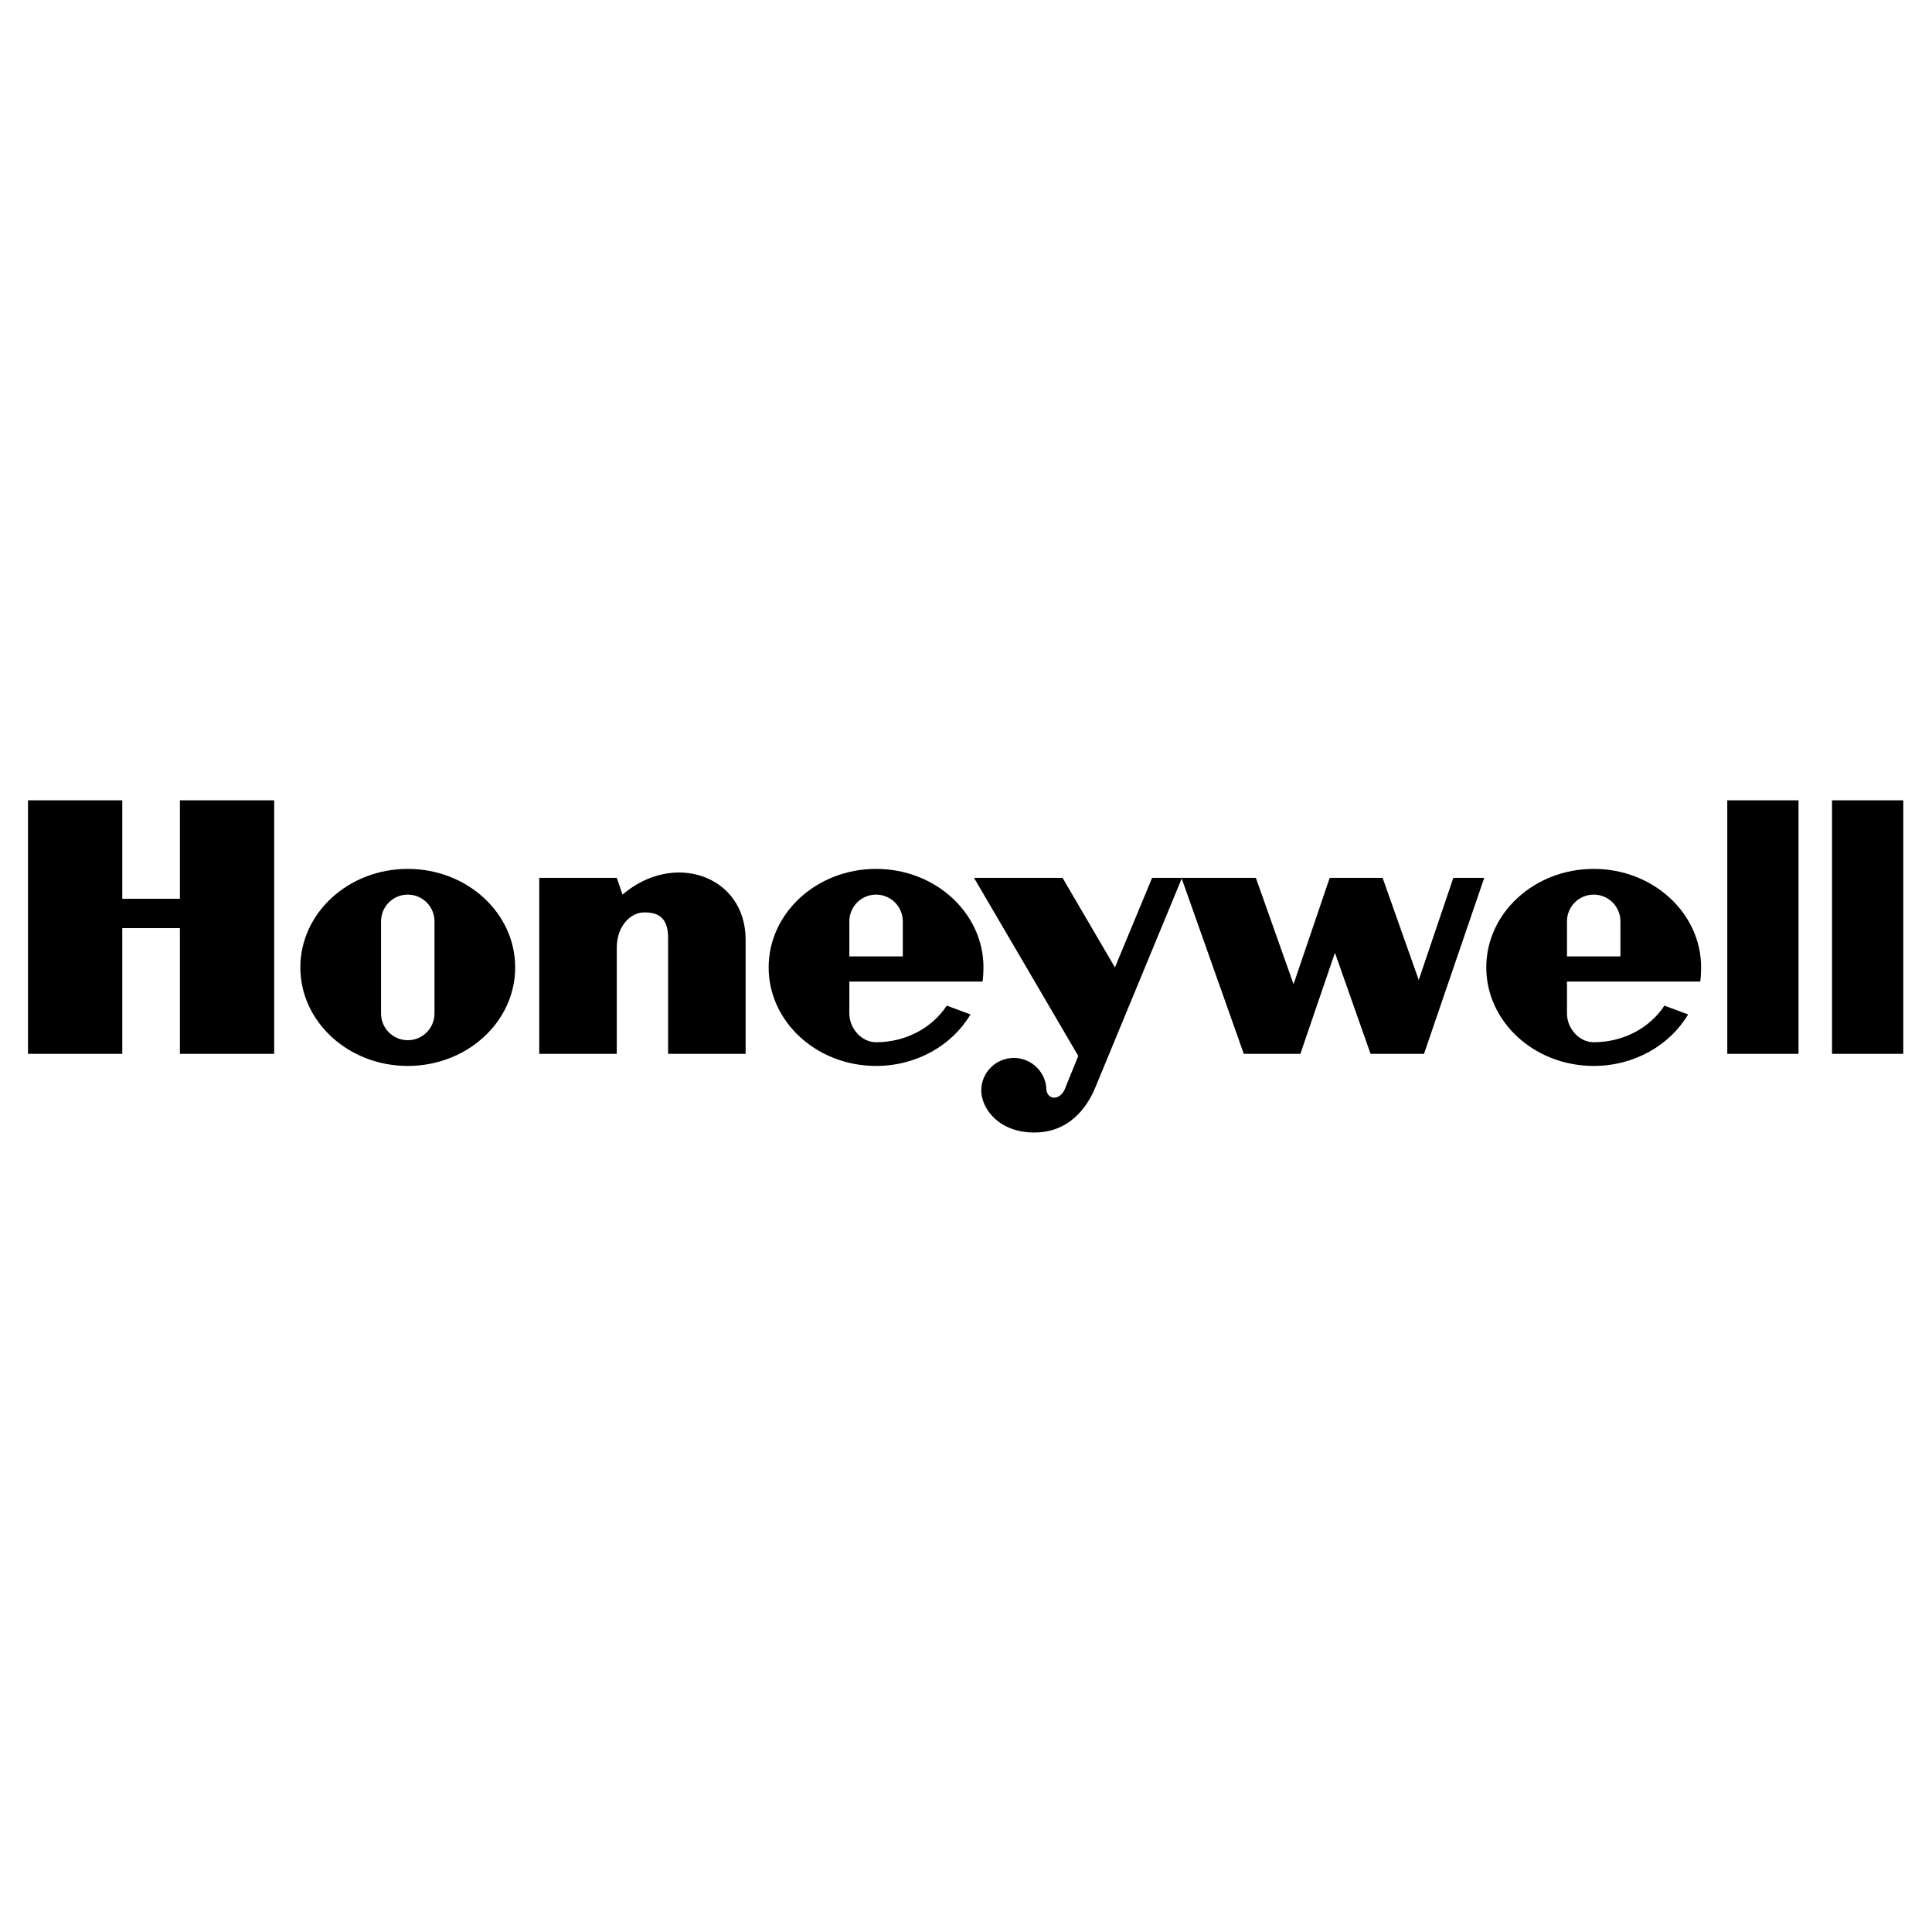
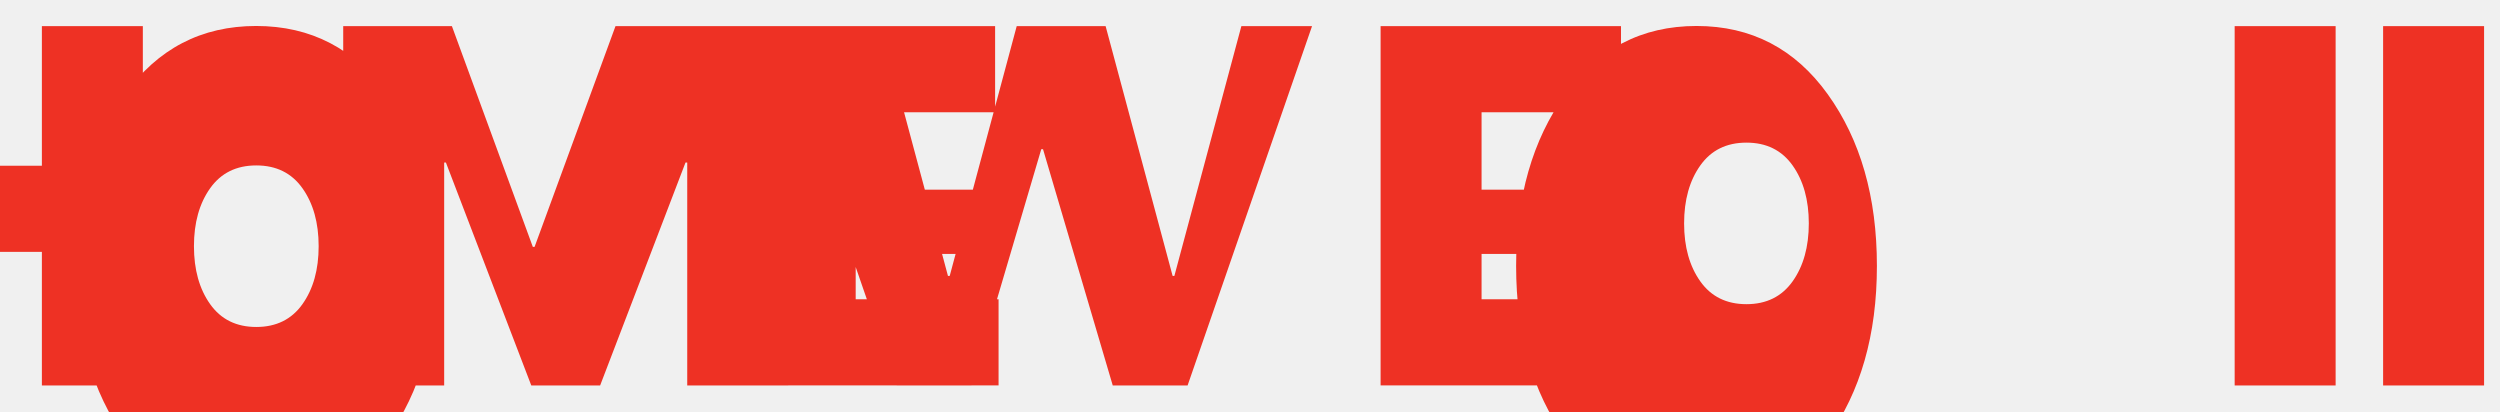
- <svg xmlns="http://www.w3.org/2000/svg" width="2500" height="2500" viewBox="0 0 192.744 192.744">
-   <g fill-rule="evenodd" clip-rule="evenodd">
-     <path fill="#fff" d="M0 0h192.744v192.744H0V0z" />
-     <path d="M172.32 105.136h7.108V79.842h-7.108v25.294zM189.879 79.842v25.294h-7.108V79.842h7.108zM17.948 89.667h-5.749v-9.825H2.792v25.294h9.407V92.594h5.749v12.542h9.406V79.842h-9.406v9.825zM62.106 89.249l-.575-1.673h-7.734v17.56h7.734V94.579c0-2.299 1.463-3.554 2.718-3.554 1.044 0 2.403.209 2.403 2.509v11.602h7.734V93.743c.001-6.375-7.158-8.884-12.28-4.494zM141.539 97.767l-3.605-10.19h-5.277l-3.607 10.609-3.762-10.609H114.94l-3.709 8.937-5.227-8.937h-8.832l10.4 17.769-1.359 3.345c-.471 1.045-1.596 1.097-1.818.104a3.251 3.251 0 0 0-6.502 0c.012 1.882 1.893 4.338 5.604 4.182 3.709-.157 5.277-3.24 5.801-4.547l8.594-20.783 6.195 17.491h5.643l3.449-10.086 3.555 10.086h5.33l6.01-17.56h-3.084l-3.451 10.189zM40.68 86.684c-5.918 0-10.716 4.4-10.716 9.829s4.798 9.829 10.716 9.829c5.918 0 10.717-4.4 10.717-9.829s-4.798-9.829-10.717-9.829zm2.666 14.426a2.665 2.665 0 1 1-5.331 0v-9.195a2.665 2.665 0 1 1 5.331 0v9.195z" />
-     <path d="M98.029 97.923c.057-.41.086-.985.086-1.41 0-5.429-4.797-9.829-10.715-9.829s-10.717 4.4-10.717 9.829 4.798 9.829 10.717 9.829c4.067 0 7.604-2.077 9.42-5.139l-2.367-.877c-1.43 2.187-4.054 3.65-7.053 3.65-1.472 0-2.666-1.394-2.666-2.866v-3.187h13.295zm-13.295-6.008a2.665 2.665 0 0 1 5.331 0v3.5h-5.331v-3.5zM169.625 97.923c.057-.41.086-.985.086-1.41 0-5.429-4.799-9.829-10.717-9.829s-10.717 4.4-10.717 9.829 4.799 9.829 10.717 9.829c4.066 0 7.605-2.077 9.42-5.139l-2.367-.877c-1.43 2.187-4.053 3.65-7.053 3.65-1.473 0-2.666-1.394-2.666-2.866v-3.187h13.297zm-13.297-6.008c0-1.472 1.193-2.665 2.666-2.665s2.666 1.193 2.666 2.665v3.5h-5.332v-3.5z" />
-   </g>
+ <svg xmlns="http://www.w3.org/2000/svg" viewBox="15 78 176 29" fill="#EE3124">
+   <path d="M172.32 105.136h7.108V79.842h-7.108v25.294zM189.879 79.842v25.294h-7.108V79.842h7.108zM17.948 89.667h-7.23V79.842H3.61v25.294h7.108V95.733h7.23v9.403h7.108V79.842h-7.108v9.825zM137.95 99.414c-1.405 0-2.488-.535-3.248-1.605-.761-1.07-1.141-2.43-1.141-4.081 0-1.651.38-3.011 1.141-4.081.76-1.071 1.843-1.606 3.248-1.606 1.405 0 2.488.535 3.249 1.606.76 1.07 1.141 2.43 1.141 4.081 0 1.651-.381 3.011-1.141 4.081-.761 1.07-1.844 1.605-3.249 1.605zm5.727-14.773c-2.304-3.208-5.385-4.812-9.242-4.812-3.858 0-6.939 1.604-9.243 4.812-2.305 3.209-3.457 7.235-3.457 12.079 0 4.843 1.152 8.87 3.457 12.078 2.304 3.209 5.385 4.813 9.243 4.813 3.857 0 6.938-1.604 9.242-4.813 2.305-3.208 3.457-7.235 3.457-12.078 0-4.844-1.152-8.87-3.457-12.079zM42.278 84.641c-2.304-3.208-5.385-4.812-9.242-4.812-3.858 0-6.939 1.604-9.243 4.812-2.305 3.209-3.457 7.235-3.457 12.079 0 4.843 1.152 8.87 3.457 12.078 2.304 3.209 5.385 4.813 9.243 4.813 3.857 0 6.938-1.604 9.242-4.813 2.305-3.208 3.457-7.235 3.457-12.078 0-4.844-1.152-8.87-3.457-12.079zm-5.986 14.773c-.76 1.07-1.844 1.605-3.249 1.605-1.405 0-2.488-.535-3.248-1.605-.761-1.07-1.141-2.43-1.141-4.081 0-1.651.38-3.011 1.141-4.081.76-1.071 1.843-1.606 3.248-1.606 1.405 0 2.489.535 3.249 1.606.76 1.07 1.141 2.43 1.141 4.081 0 1.651-.381 3.011-1.141 4.081zM58.33 79.842l-5.696 15.539h-.123l-5.696-15.539h-7.653v25.294h7.108V89.444h.123l6.009 15.692h4.847l6.01-15.692h.122v15.692h7.108V79.842H58.33zm16.91 16.037h8.86v-4.526h-8.86v-5.448h9.816V79.84h-16.924v25.294h17.167v-6.067H75.24v-3.19zM102.392 79.842l-4.717 17.584h-.122l-4.717-17.584h-6.26l-4.717 17.584h-.122l-4.717-17.584h-7.653l8.761 25.294h5.27l4.908-16.634h.122l4.909 16.634h5.27l8.76-25.294h-7.693zm16.91 16.037h8.861v-4.526h-8.861v-5.448h9.816V79.84h-16.924v25.294h17.168v-6.067h-10.06v-3.19z" />
</svg>
